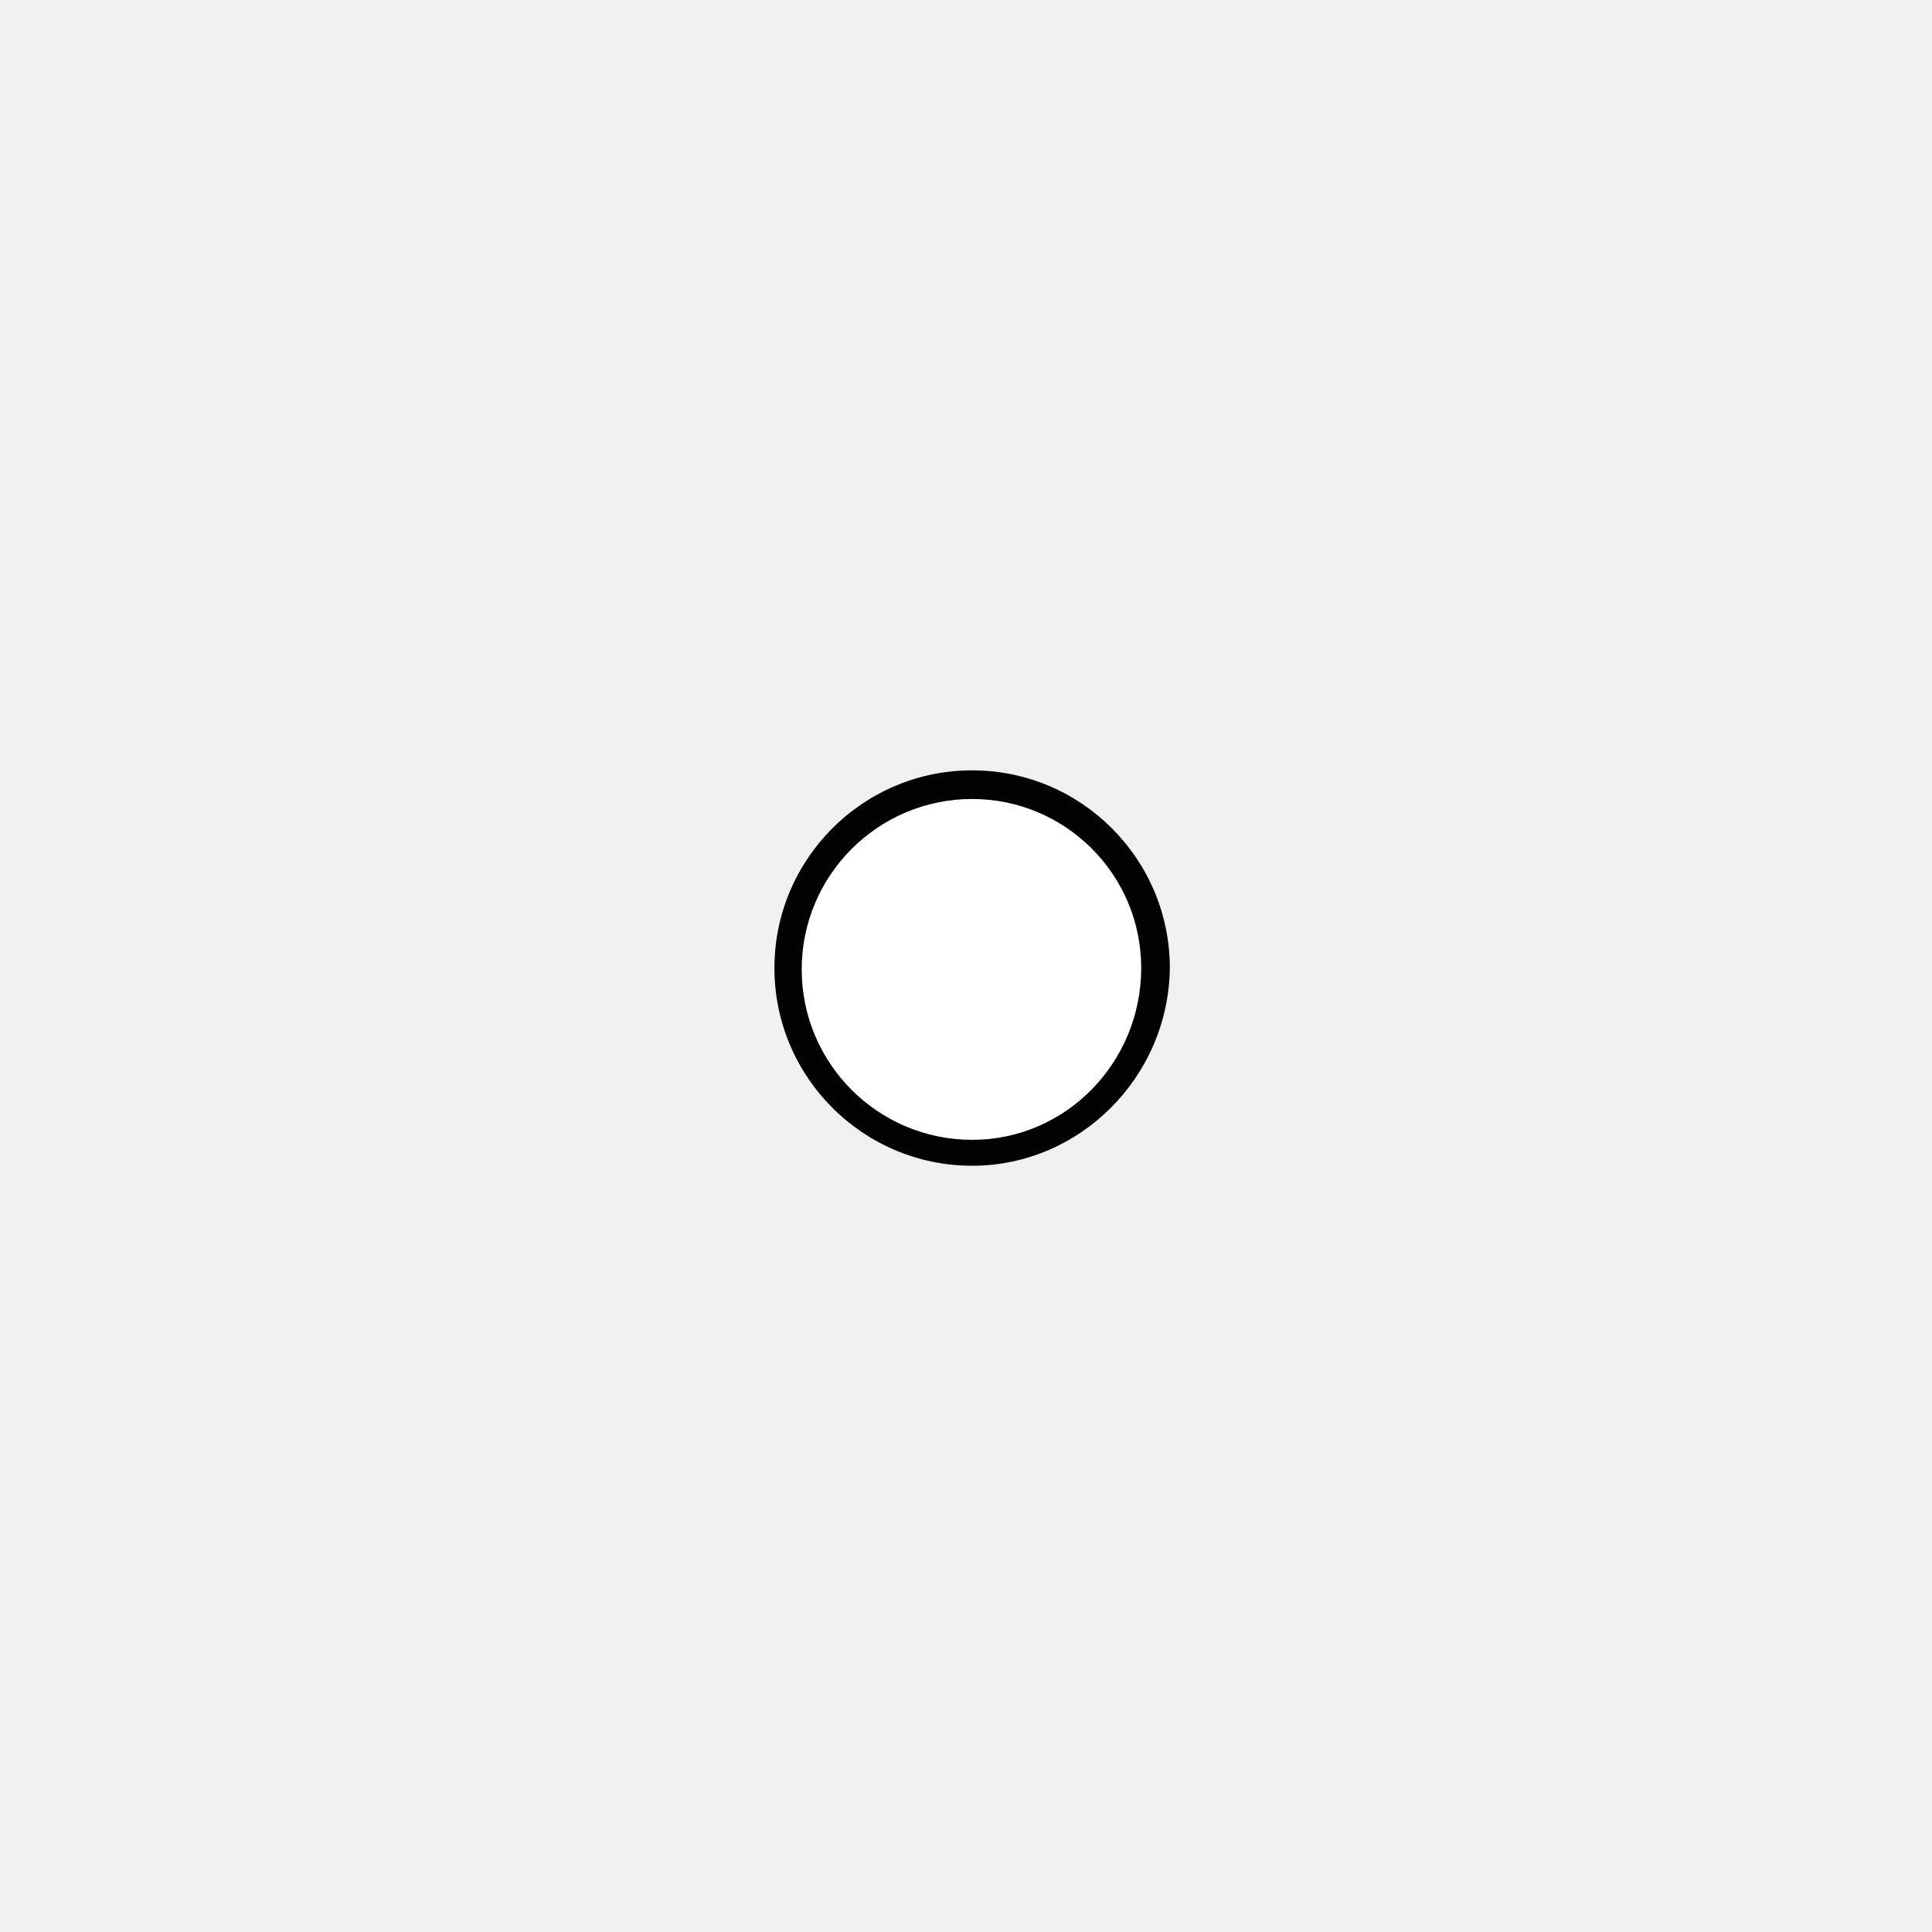
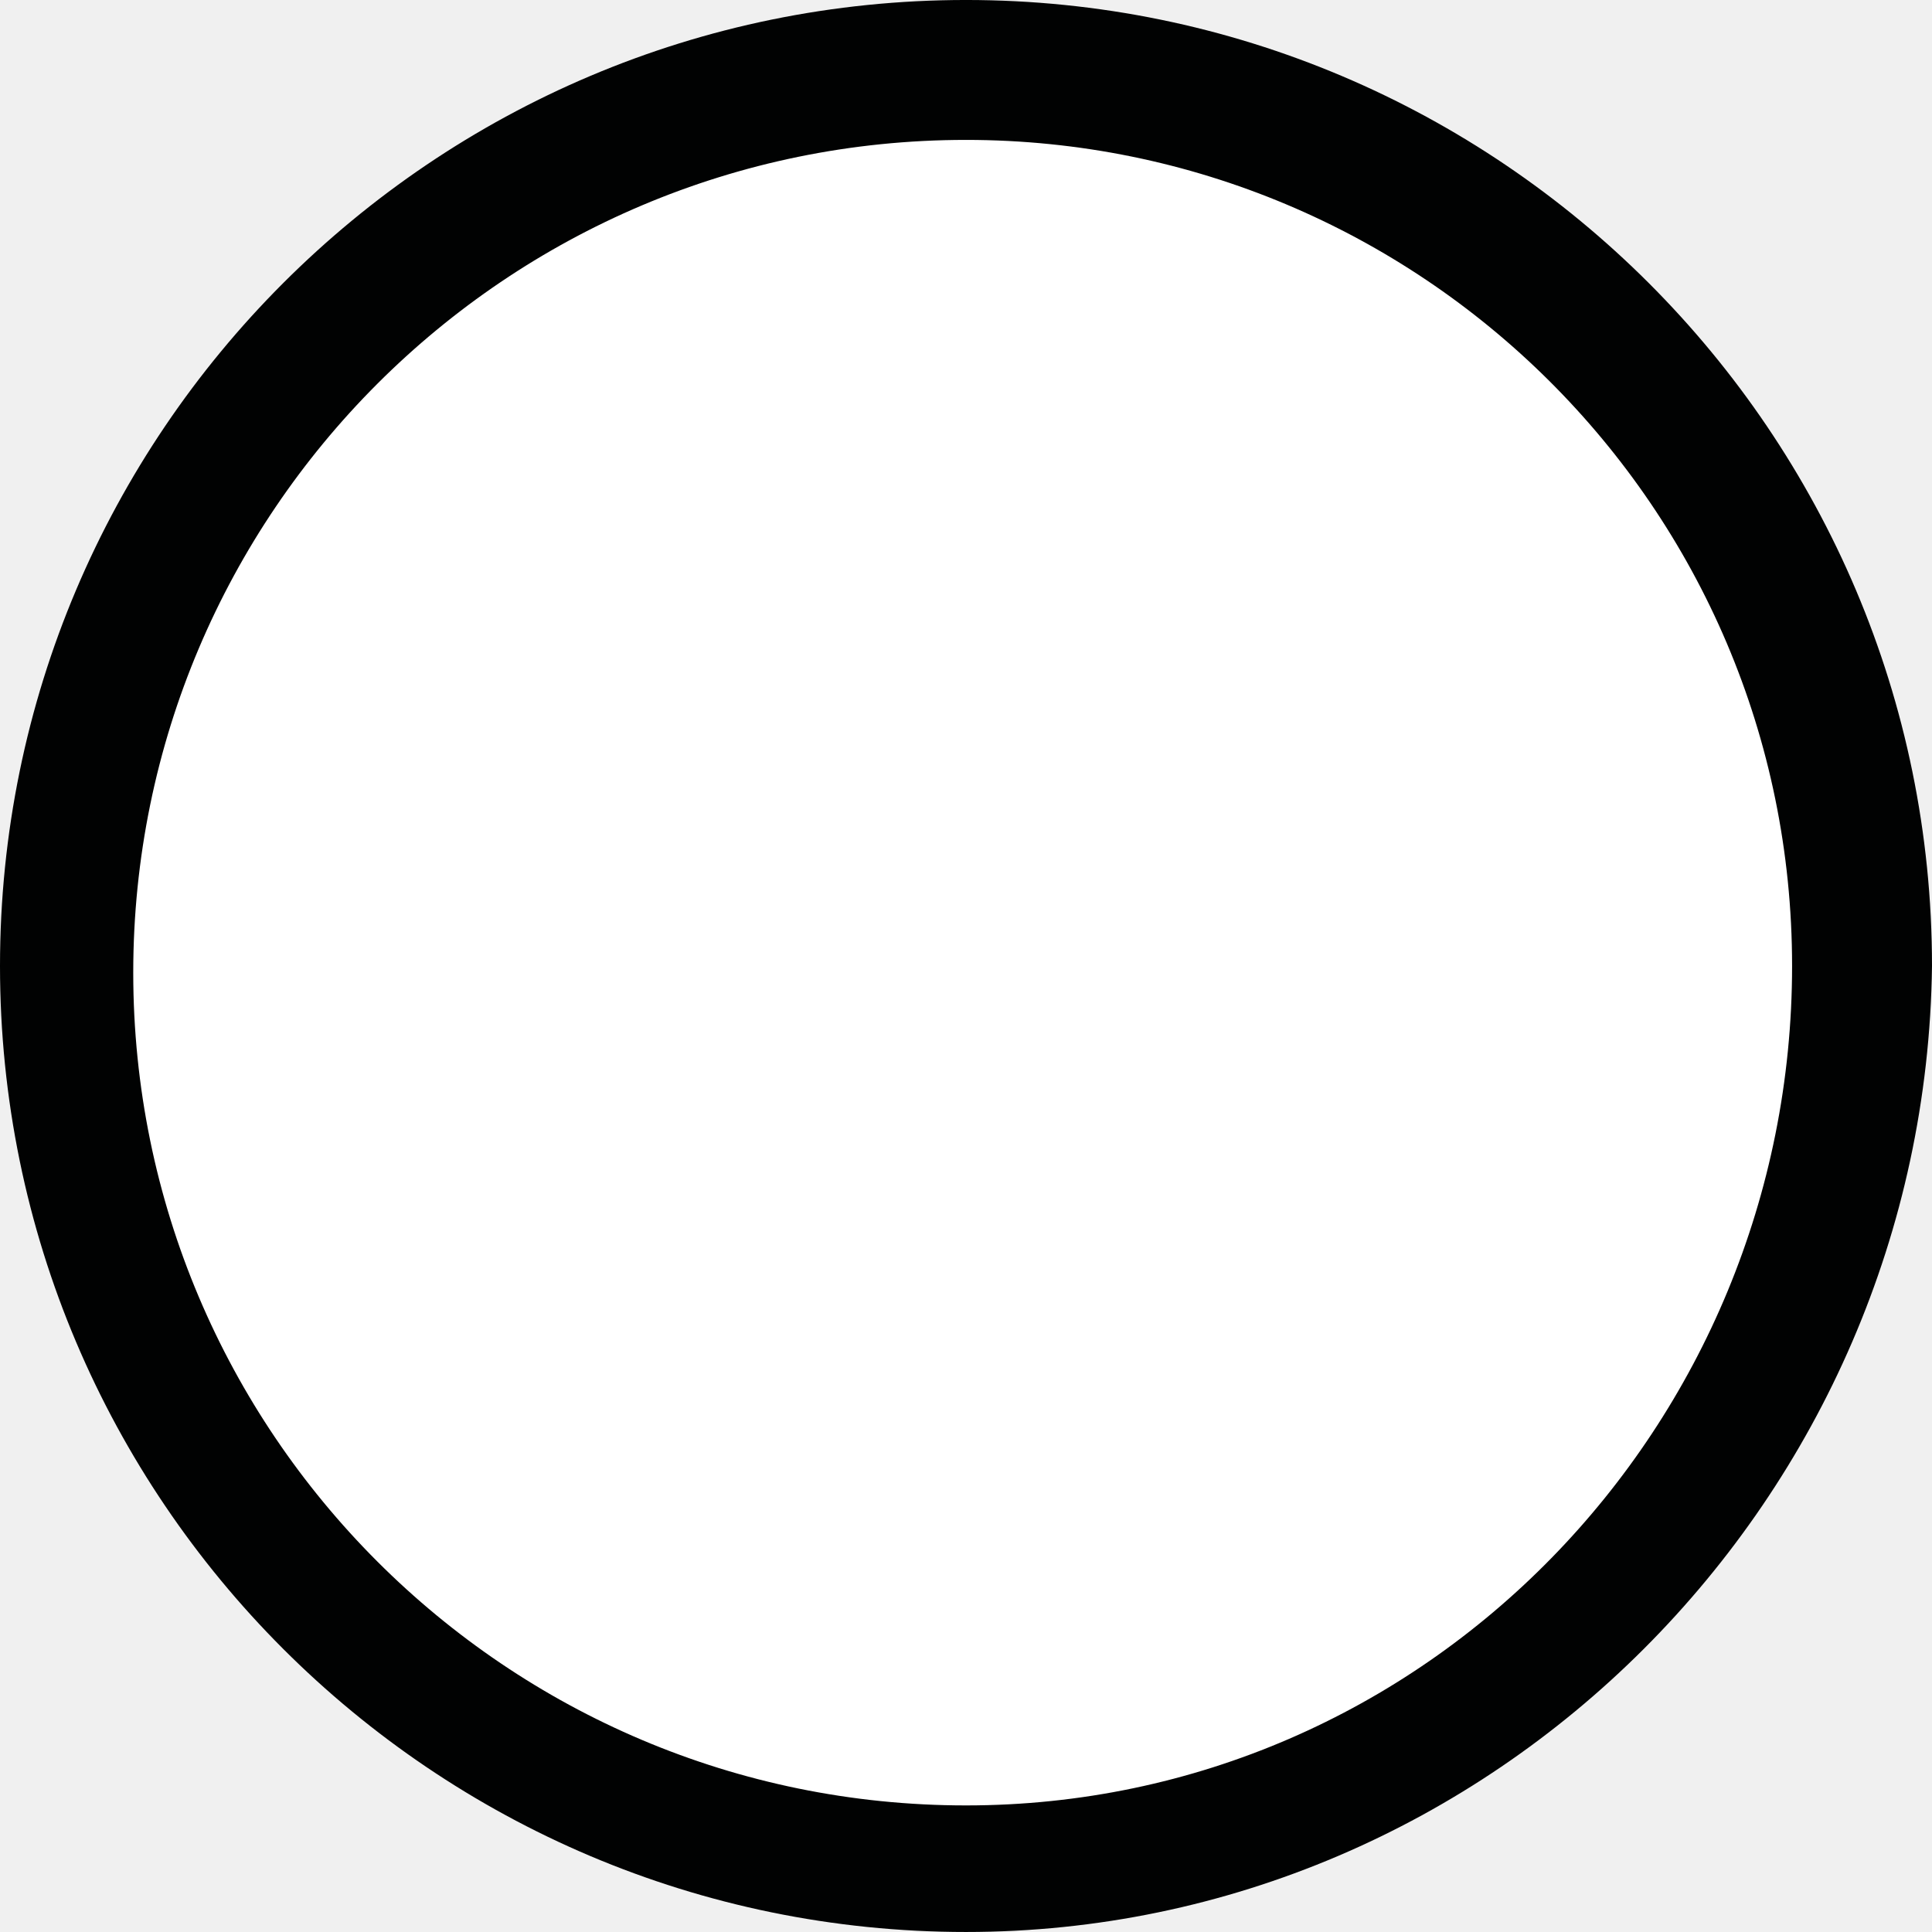
- <svg xmlns="http://www.w3.org/2000/svg" version="1.1" id="Ebene_1" x="0px" y="0px" viewBox="0 0 141.7 141.7" style="enable-background:new 0 0 141.7 141.7;" xml:space="preserve">
-   <style type="text/css">
- 	.st0{fill:#FFFFFF;}
- 	.st1{fill:#010202;}
- </style>
+ <svg xmlns="http://www.w3.org/2000/svg" version="1.1" id="Ebene_1" x="0px" y="0px" width="174.04px" height="174.039px" viewBox="766.076 339.076 174.04 174.039" enable-background="new 766.076 339.076 174.04 174.039" xml:space="preserve">
  <g id="XMLID_54_">
-     <circle id="XMLID_61_" class="st0" cx="71.3" cy="71" r="13.5" />
-     <path id="XMLID_58_" class="st1" d="M71.3,85.5c-8,0-14.5-6.5-14.5-14.5c0-8,6.5-14.5,14.5-14.5c8,0,14.5,6.5,14.5,14.5   C85.7,79,79.2,85.5,71.3,85.5z M71.3,58.6c-6.9,0-12.5,5.6-12.5,12.5s5.6,12.5,12.5,12.5S83.7,77.9,83.7,71S78.1,58.6,71.3,58.6z" />
+     <circle id="XMLID_61_" fill="#FFFFFF" cx="853.096" cy="426.095" r="81.018" />
+     <path id="XMLID_58_" fill="#010202" d="M853.096,513.115c-48.011,0-87.02-39.009-87.02-87.02s39.009-87.02,87.02-87.02   c48.01,0,87.02,39.009,87.02,87.02C939.514,474.106,900.506,513.115,853.096,513.115z M853.096,351.679   c-41.41,0-75.017,33.607-75.017,75.017s33.607,75.017,75.017,75.017c41.408,0,74.416-34.207,74.416-75.616   C927.512,384.686,893.905,351.679,853.096,351.679z" />
  </g>
</svg>
